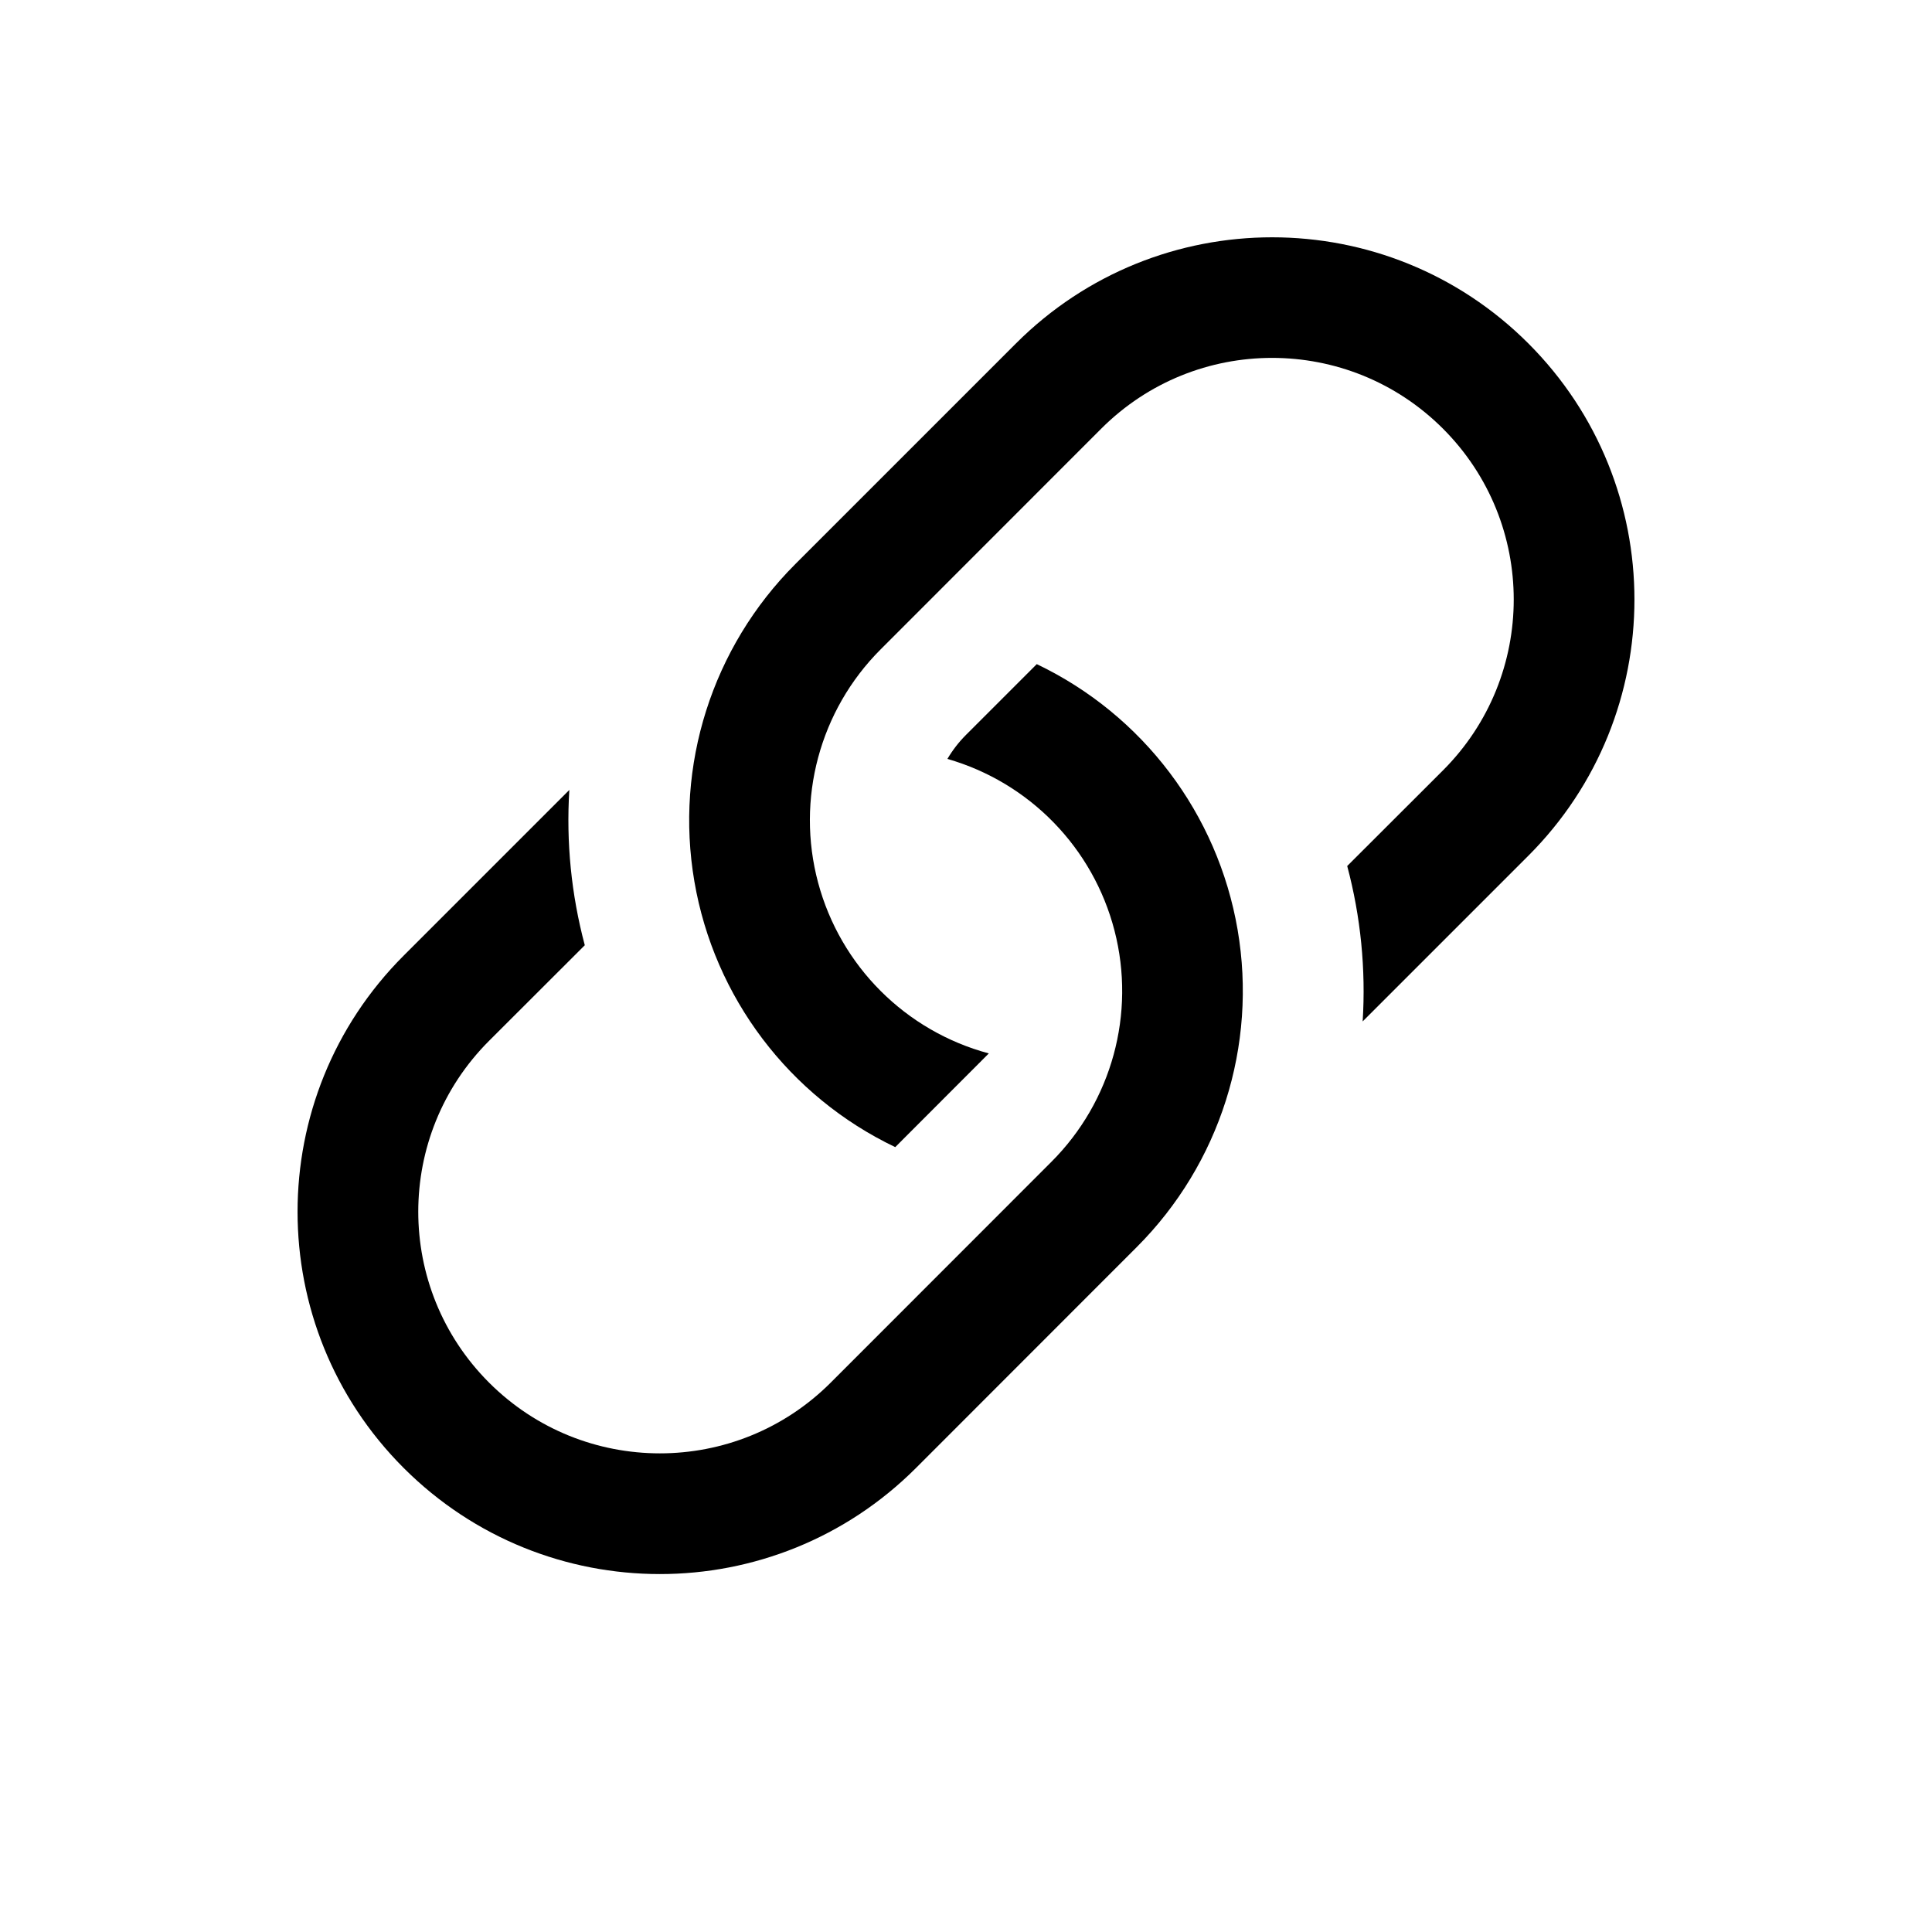
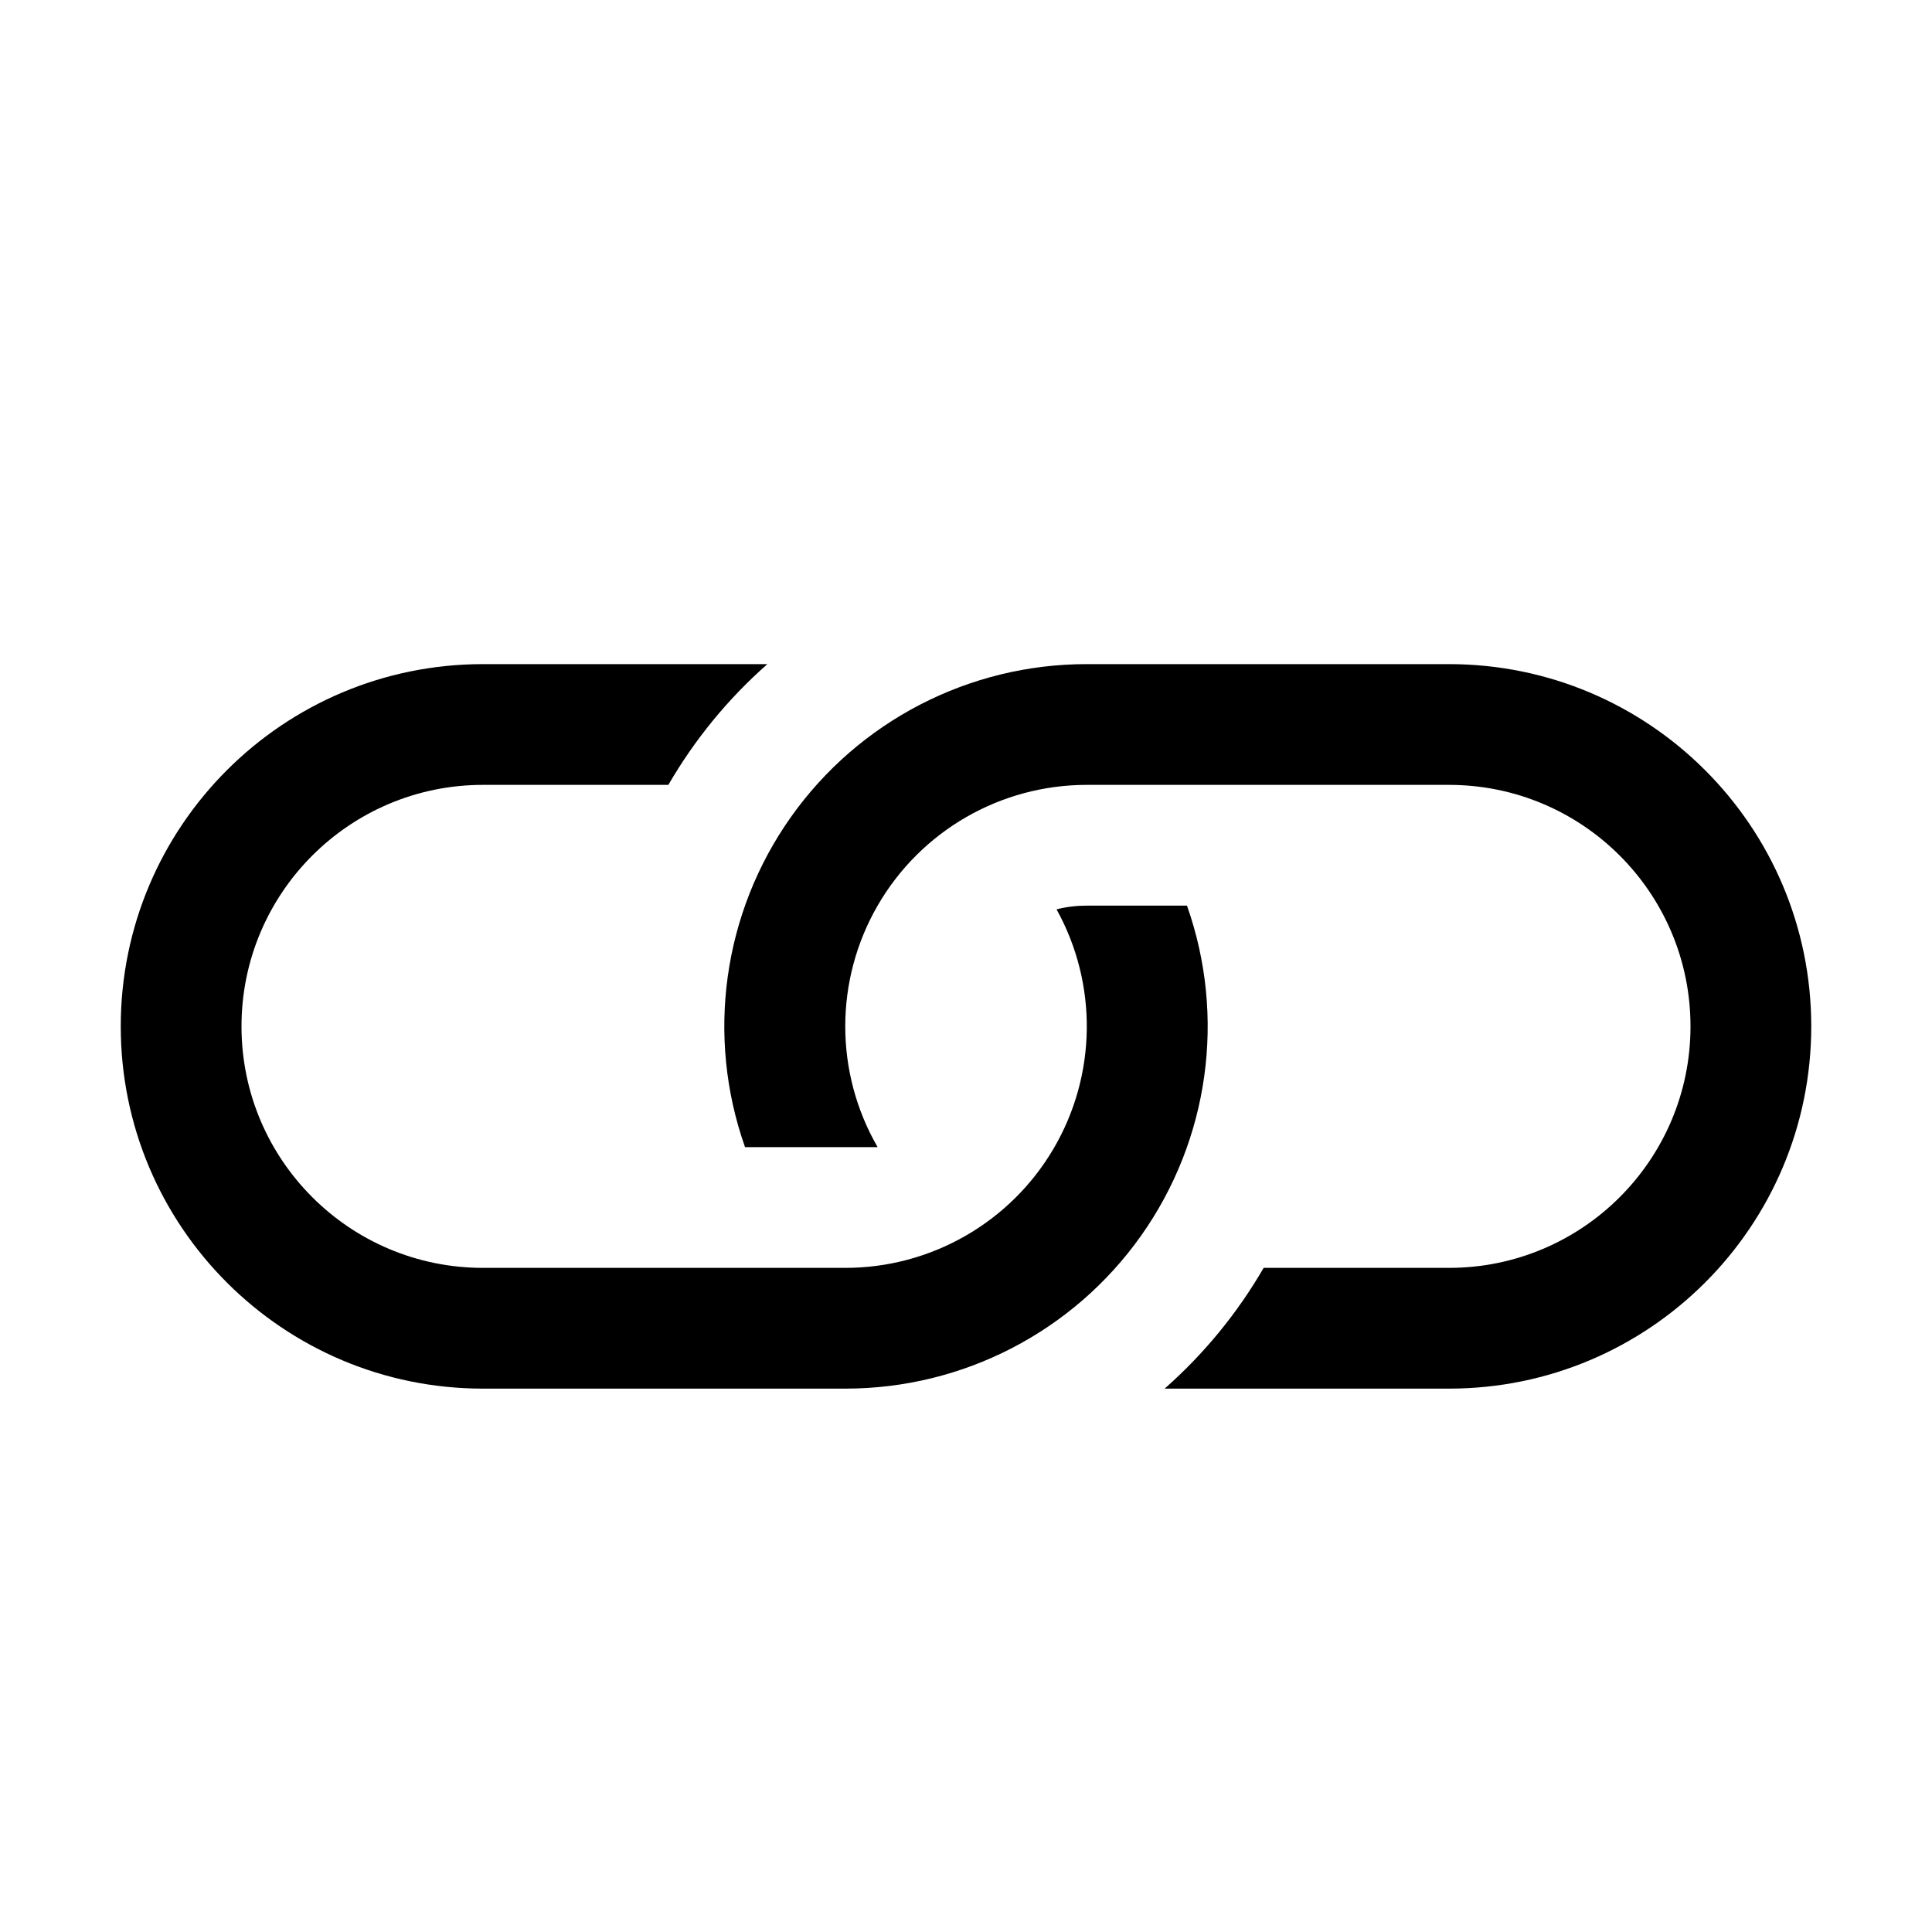
- <svg xmlns="http://www.w3.org/2000/svg" width="16" height="16" fill="currentColor" class="bi bi-link-45deg" viewBox="0 0 16 16">
-   <path d="M4.715 6.542 3.343 7.914a3 3 0 1 0 4.243 4.243l1.828-1.829A3 3 0 0 0 8.586 5.5L8 6.086a1.002 1.002 0 0 0-.154.199 2 2 0 0 1 .861 3.337L6.88 11.45a2 2 0 1 1-2.83-2.83l.793-.792a4.018 4.018 0 0 1-.128-1.287z" />
-   <path d="M6.586 4.672A3 3 0 0 0 7.414 9.5l.775-.776a2 2 0 0 1-.896-3.346L9.12 3.55a2 2 0 1 1 2.83 2.83l-.793.792c.112.42.155.855.128 1.287l1.372-1.372a3 3 0 1 0-4.243-4.243L6.586 4.672z" />
+ <svg xmlns="http://www.w3.org/2000/svg" width="16" height="16" fill="currentColor" class="bi bi-link" viewBox="0 0 16 16">
+   <path d="M6.354 5.5H4a3 3 0 0 0 0 6h3a3 3 0 0 0 2.83-4H9c-.086 0-.17.01-.25.031A2 2 0 0 1 7 10.5H4a2 2 0 1 1 0-4h1.535c.218-.376.495-.714.82-1z" />
+   <path d="M9 5.5a3 3 0 0 0-2.83 4h1.098A2 2 0 0 1 9 6.5h3a2 2 0 1 1 0 4h-1.535a4.02 4.02 0 0 1-.82 1H12a3 3 0 1 0 0-6H9z" />
</svg>
